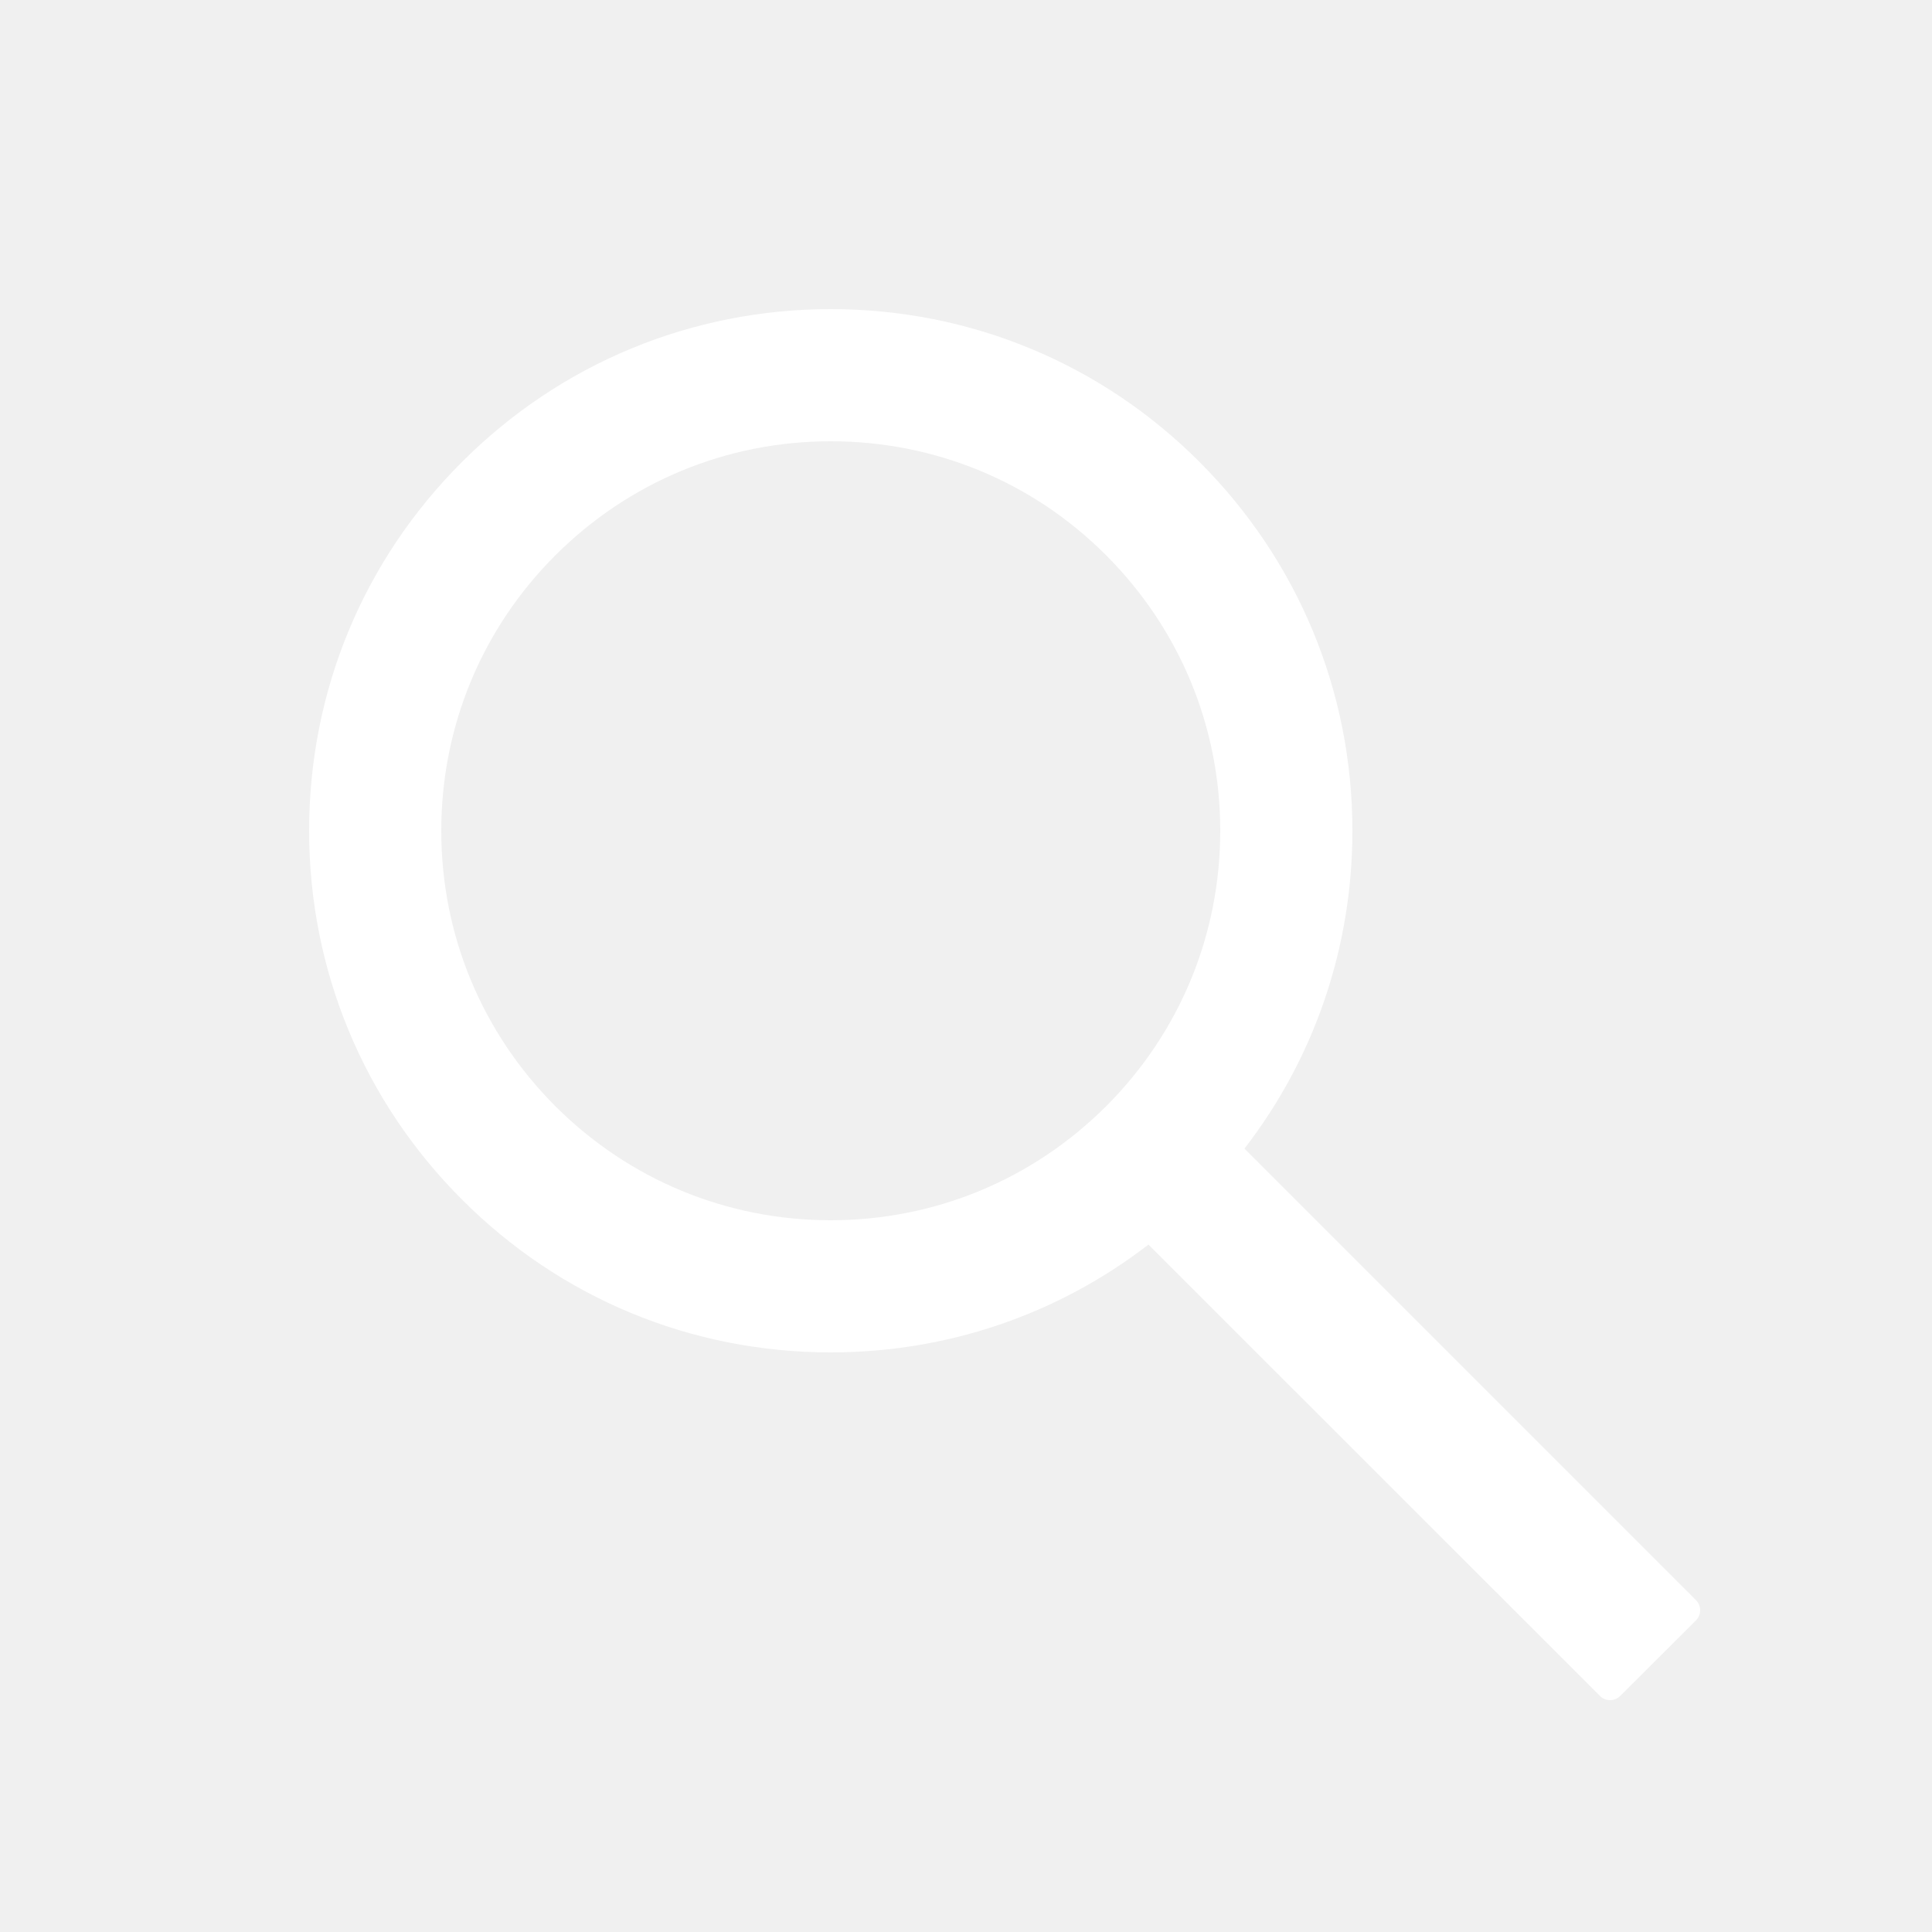
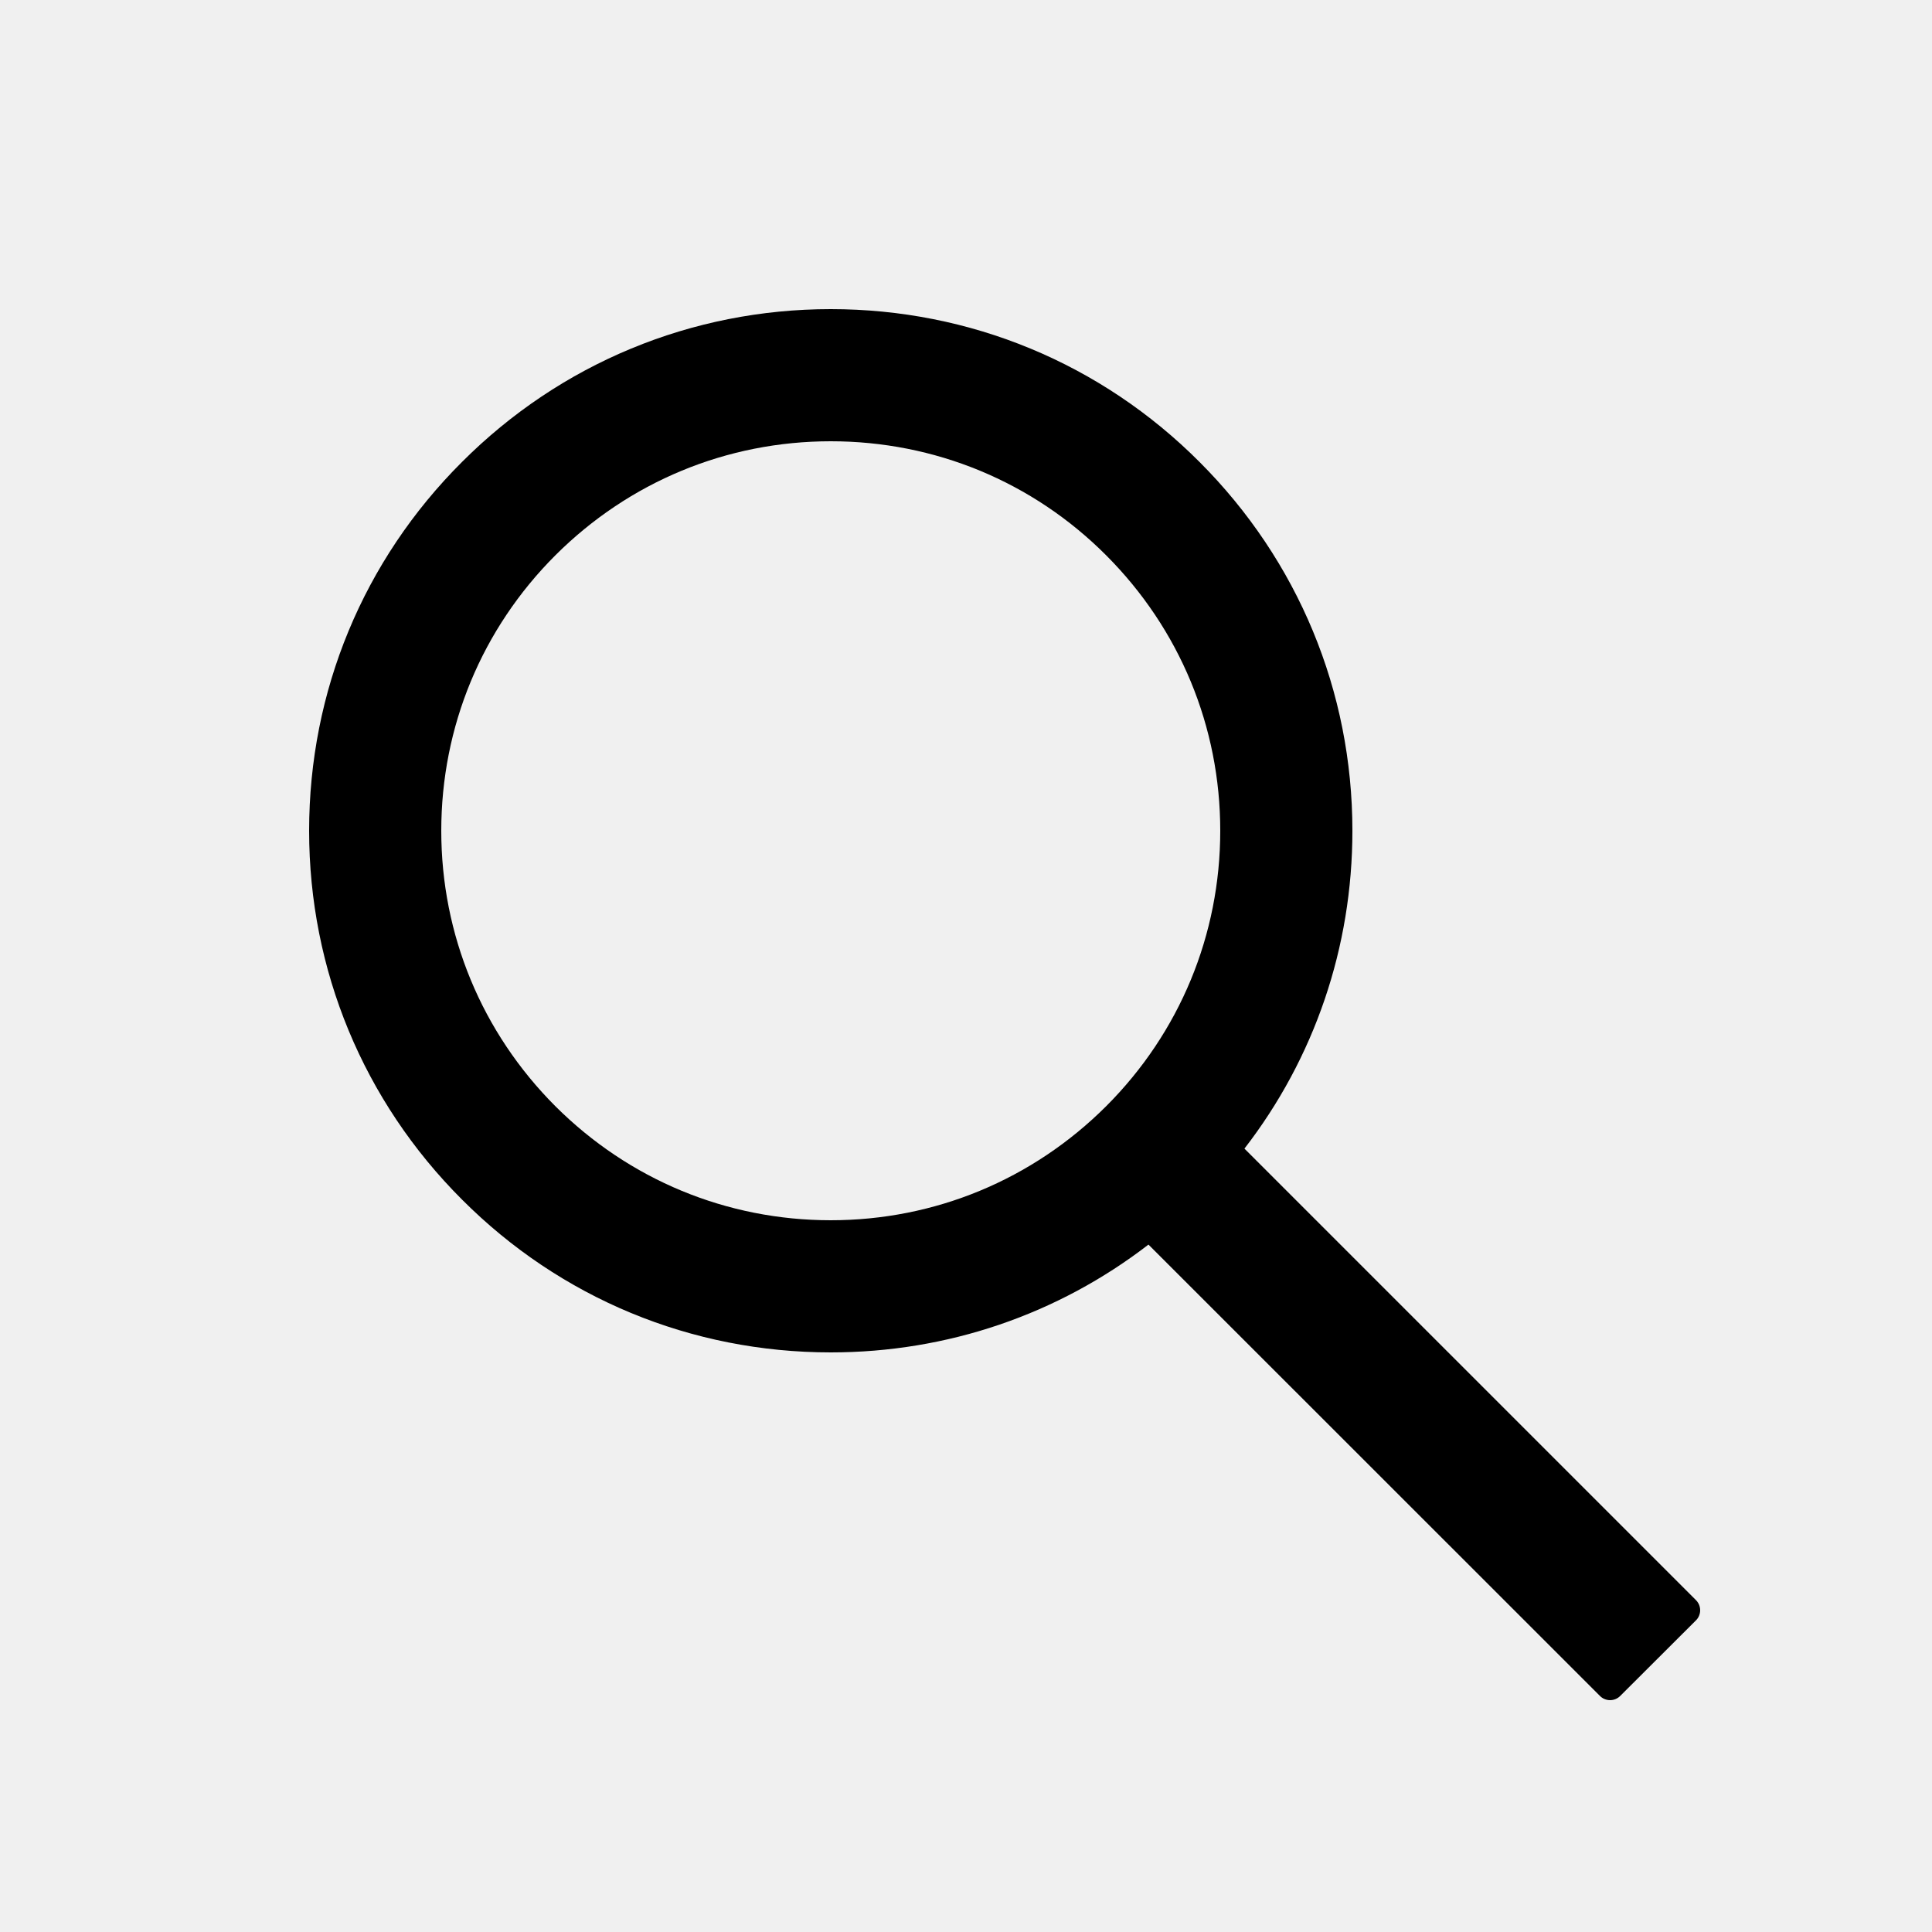
<svg xmlns="http://www.w3.org/2000/svg" width="25" height="25" viewBox="0 0 25 25" fill="none">
-   <path d="M21.946 20.706L16.103 14.863C17.009 13.691 17.5 12.258 17.5 10.75C17.5 8.945 16.796 7.253 15.522 5.978C14.249 4.702 12.552 4 10.75 4C8.948 4 7.251 4.704 5.978 5.978C4.702 7.251 4 8.945 4 10.75C4 12.552 4.704 14.249 5.978 15.522C7.251 16.798 8.945 17.5 10.75 17.5C12.258 17.5 13.688 17.009 14.861 16.105L20.704 21.946C20.721 21.963 20.741 21.977 20.764 21.986C20.786 21.995 20.81 22 20.834 22C20.859 22 20.883 21.995 20.905 21.986C20.927 21.977 20.948 21.963 20.965 21.946L21.946 20.967C21.963 20.95 21.977 20.93 21.986 20.907C21.995 20.885 22 20.861 22 20.837C22 20.812 21.995 20.788 21.986 20.766C21.977 20.744 21.963 20.723 21.946 20.706ZM14.314 14.314C13.36 15.266 12.095 15.79 10.75 15.79C9.404 15.79 8.14 15.266 7.186 14.314C6.234 13.36 5.71 12.095 5.71 10.75C5.71 9.404 6.234 8.138 7.186 7.186C8.14 6.234 9.404 5.71 10.75 5.71C12.095 5.71 13.362 6.232 14.314 7.186C15.266 8.14 15.79 9.404 15.79 10.75C15.79 12.095 15.266 13.362 14.314 14.314Z" fill="white" />
+   <path d="M21.946 20.706L16.103 14.863C17.009 13.691 17.5 12.258 17.5 10.75C17.5 8.945 16.796 7.253 15.522 5.978C14.249 4.702 12.552 4 10.75 4C8.948 4 7.251 4.704 5.978 5.978C4.702 7.251 4 8.945 4 10.75C4 12.552 4.704 14.249 5.978 15.522C7.251 16.798 8.945 17.5 10.75 17.5C12.258 17.5 13.688 17.009 14.861 16.105L20.704 21.946C20.721 21.963 20.741 21.977 20.764 21.986C20.786 21.995 20.81 22 20.834 22C20.859 22 20.883 21.995 20.905 21.986C20.927 21.977 20.948 21.963 20.965 21.946L21.946 20.967C21.963 20.95 21.977 20.93 21.986 20.907C21.995 20.885 22 20.861 22 20.837C22 20.812 21.995 20.788 21.986 20.766C21.977 20.744 21.963 20.723 21.946 20.706ZM14.314 14.314C13.36 15.266 12.095 15.79 10.75 15.79C9.404 15.79 8.14 15.266 7.186 14.314C6.234 13.36 5.71 12.095 5.71 10.75C5.71 9.404 6.234 8.138 7.186 7.186C8.14 6.234 9.404 5.71 10.75 5.71C12.095 5.71 13.362 6.232 14.314 7.186C15.266 8.14 15.79 9.404 15.79 10.75C15.79 12.095 15.266 13.362 14.314 14.314Z" fill="currentColor" />
</svg>
